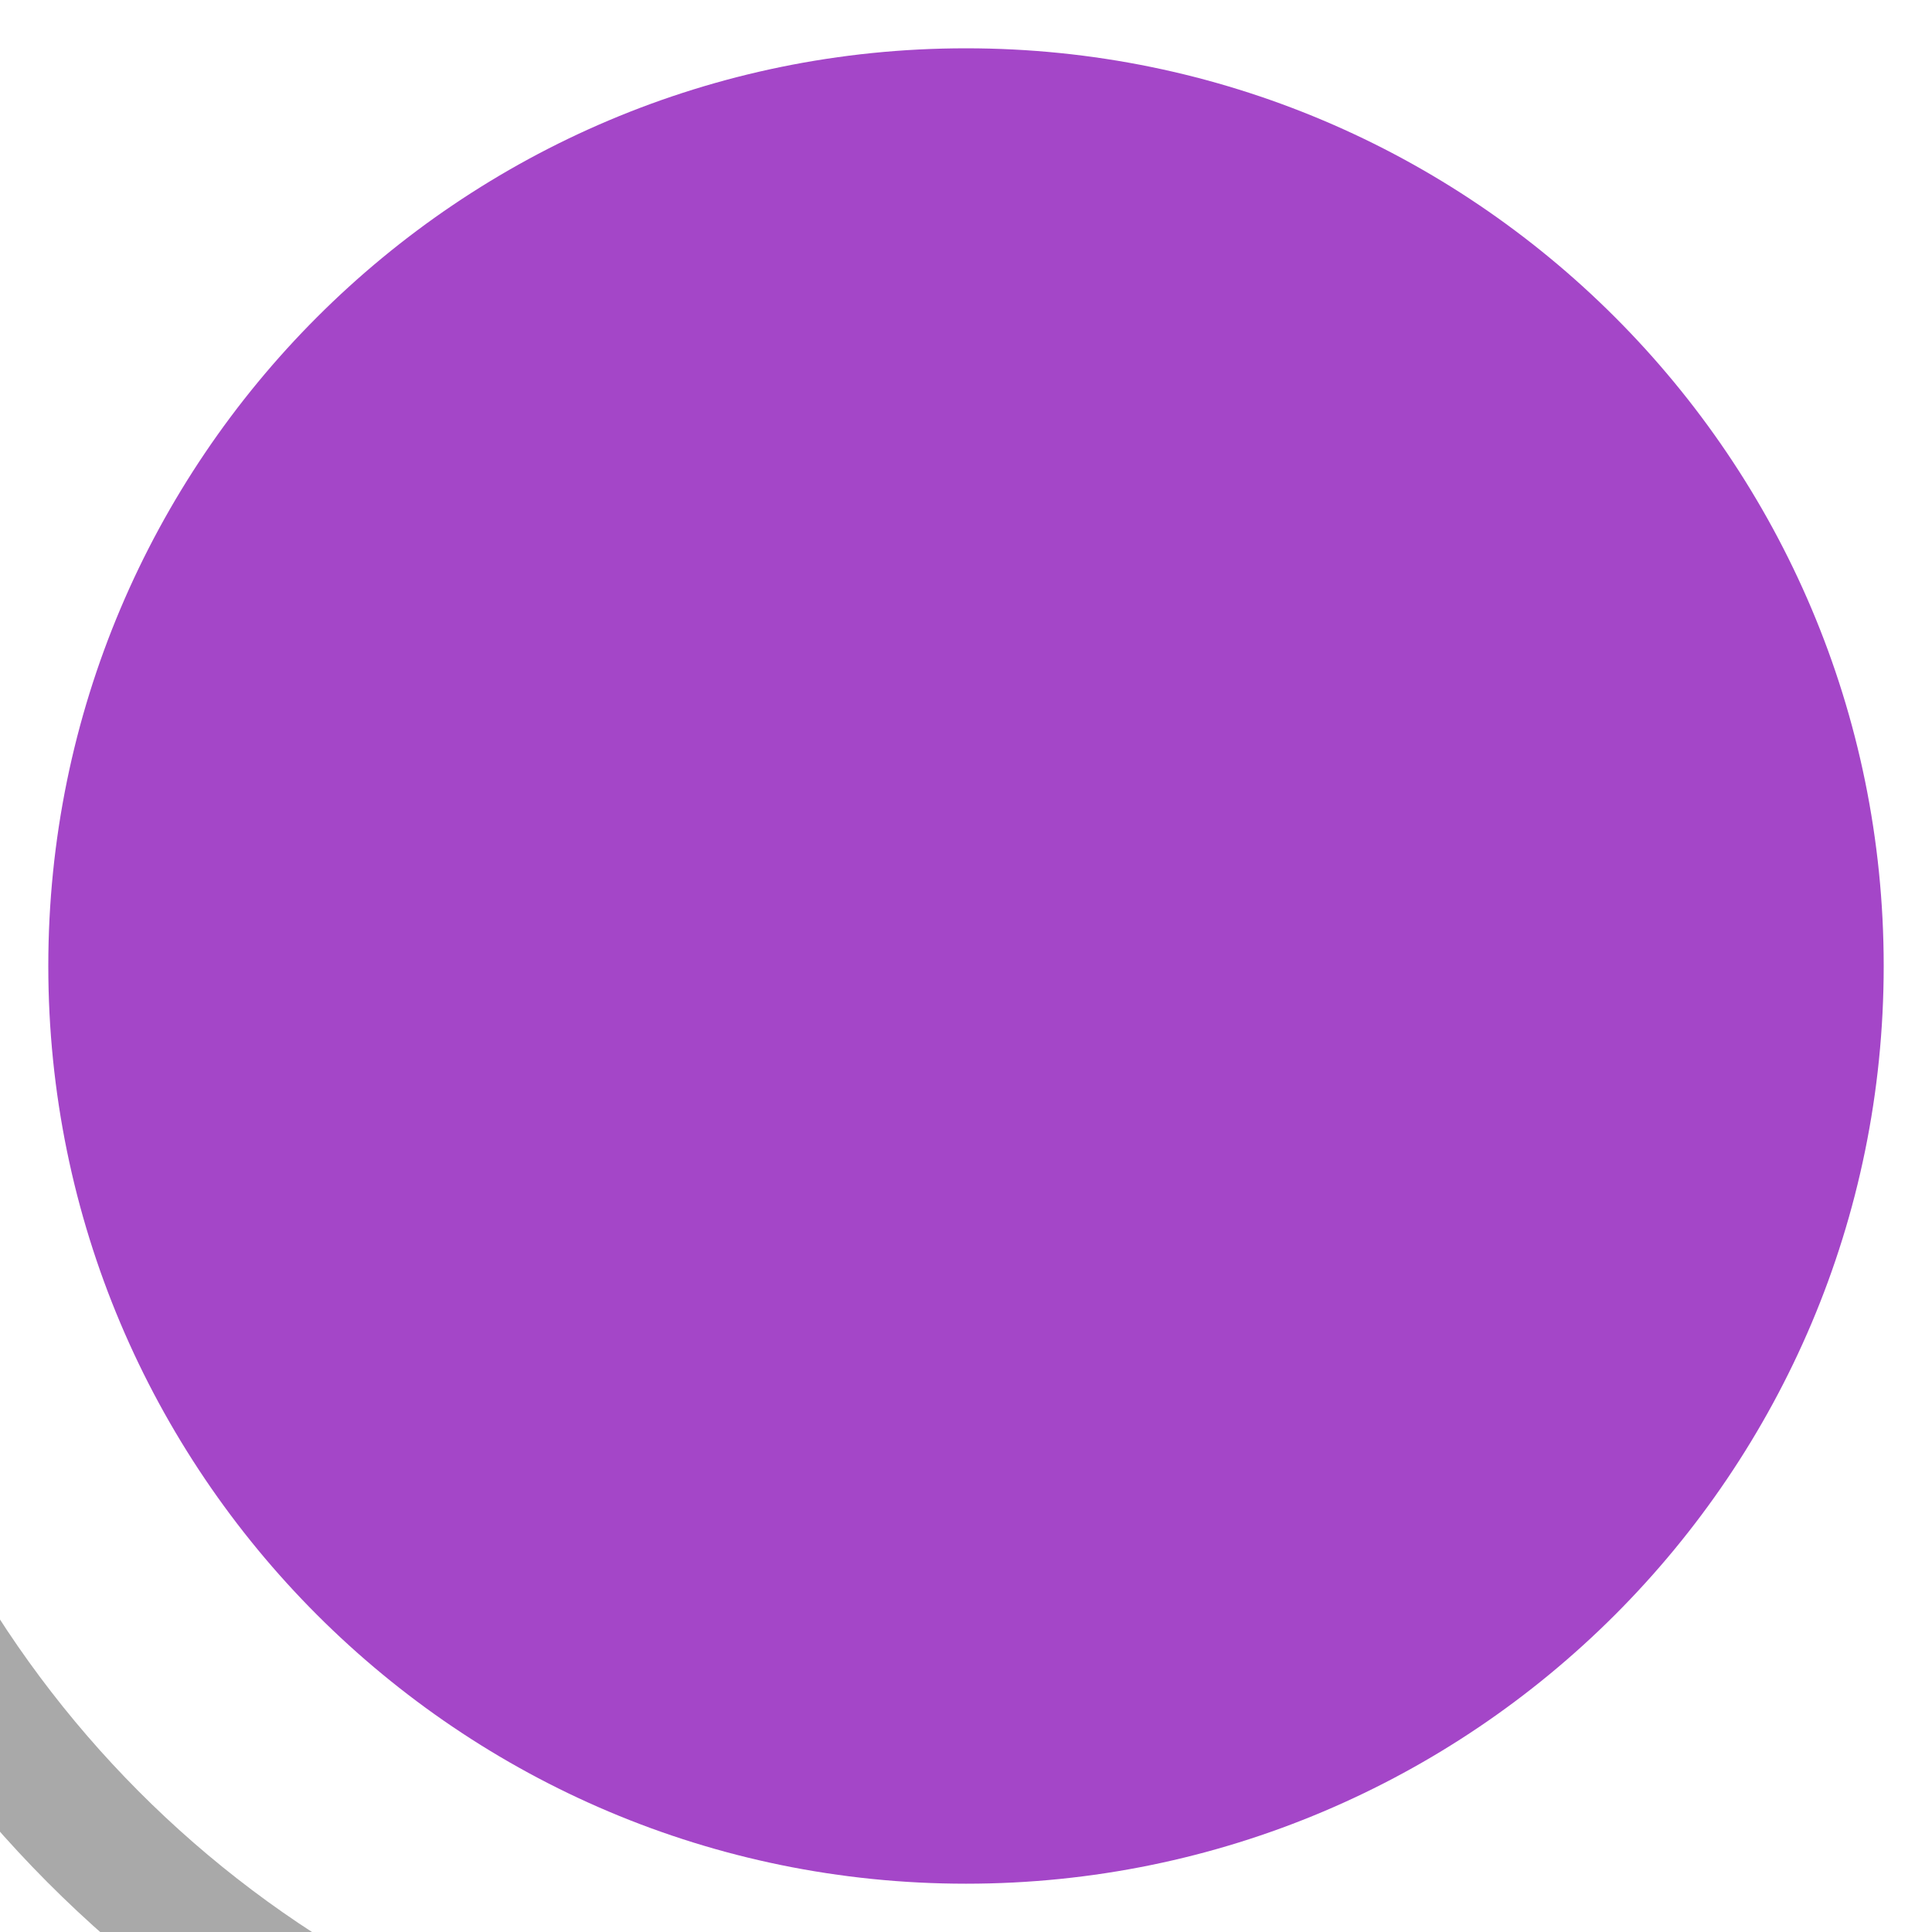
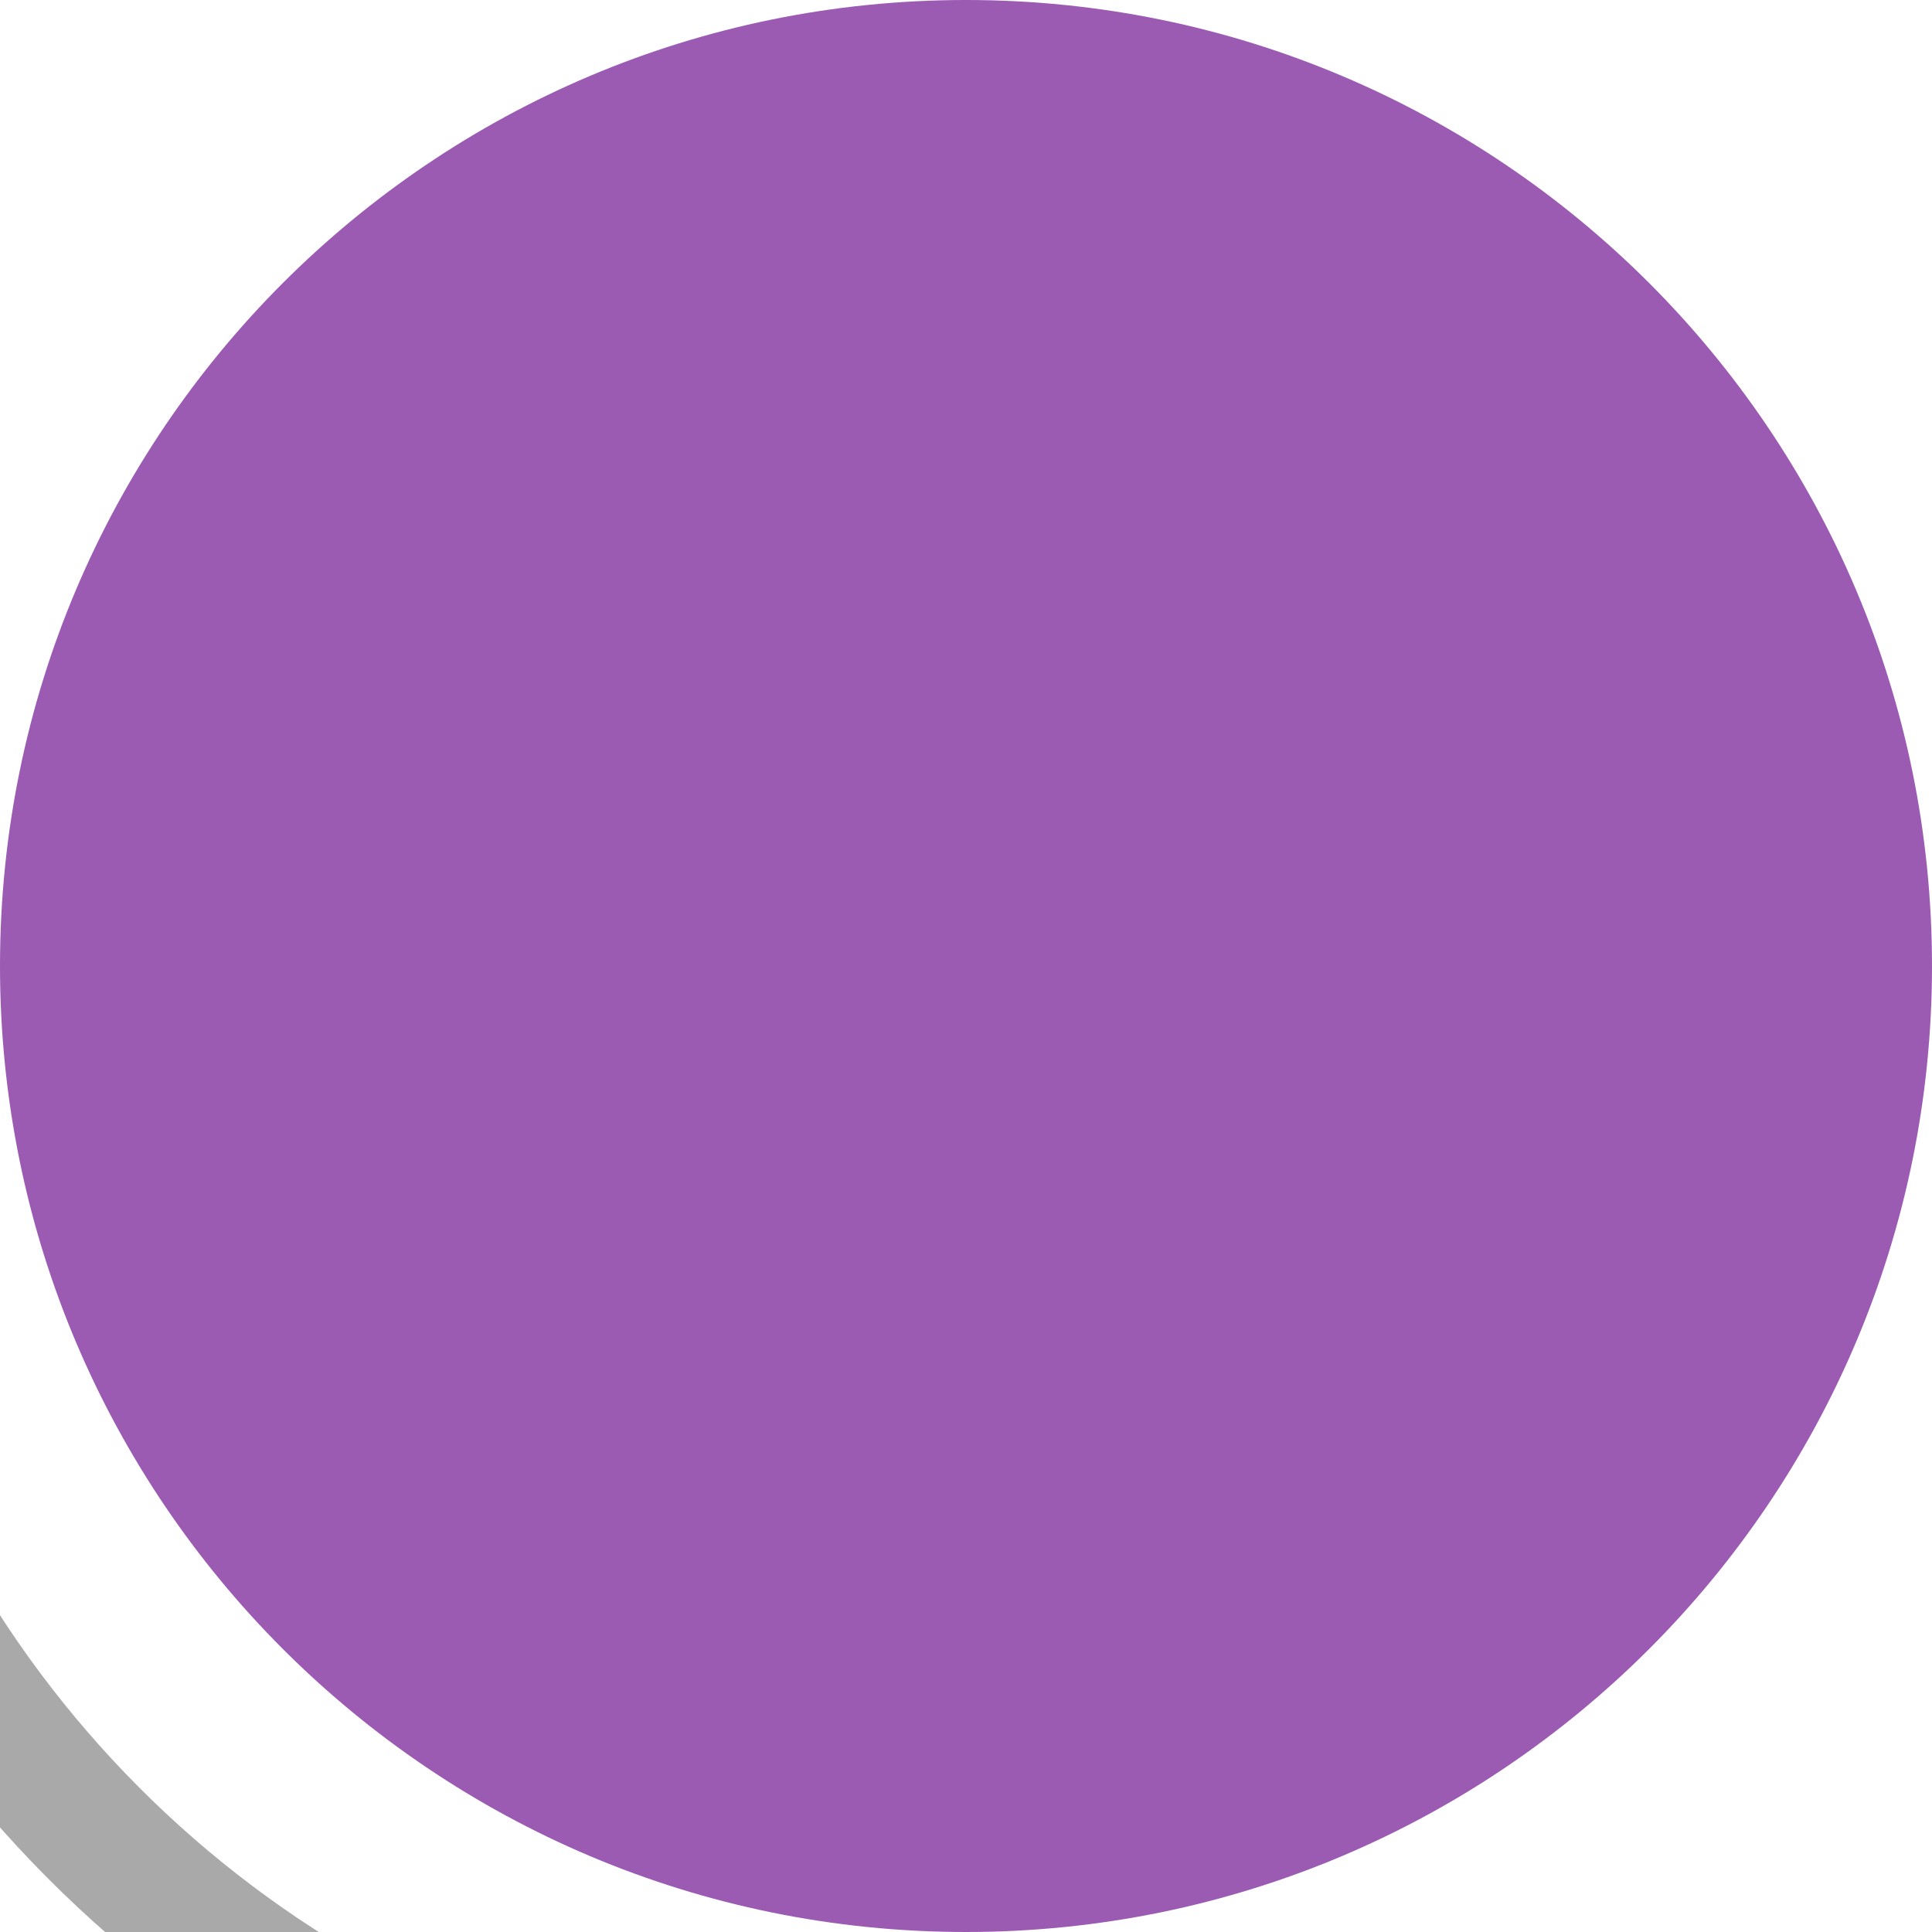
- <svg xmlns="http://www.w3.org/2000/svg" width="30" height="30" id="svg2985" version="1.1">
-   <defs id="defs2987" />
-   <g id="layer1" transform="translate(0,-1022.362)">
-     <g id="g9669" transform="matrix(0.09447108,0,0,0.09447108,2.757405,1025.868)" style="fill:#ed0090;fill-opacity:1" />
-     <path style="fill:none;stroke:#a9a9a9;stroke-width:2;stroke-linecap:round;stroke-linejoin:miter;stroke-miterlimit:4;stroke-opacity:1;stroke-dasharray:none;stroke-dashoffset:0" d="M 10.158,1055.63 C 3.406,1054.189 -1.86,1048.899 -3.271,1042.14" id="path3876-8" />
-     <circle style="opacity:1;vector-effect:none;fill:#a446c8;fill-opacity:1;stroke:none;stroke-width:1.333;stroke-linecap:butt;stroke-linejoin:miter;stroke-miterlimit:4;stroke-dasharray:none;stroke-dashoffset:0;stroke-opacity:1" id="path815" cx="15" cy="1037.362" r="14.25" />
-   </g>
+ <svg xmlns="http://www.w3.org/2000/svg" width="30" height="30" version="1.1">
+   <path d="M 10.158,33.2 C 3.405,31.759 -1.861,26.469 -3.271,19.71" fill="none" stroke="#a9a9a9" stroke-width="2" />
+   <circle cx="15" cy="15" r="15" fill="#9b5bb3" stroke="none" />
</svg>
